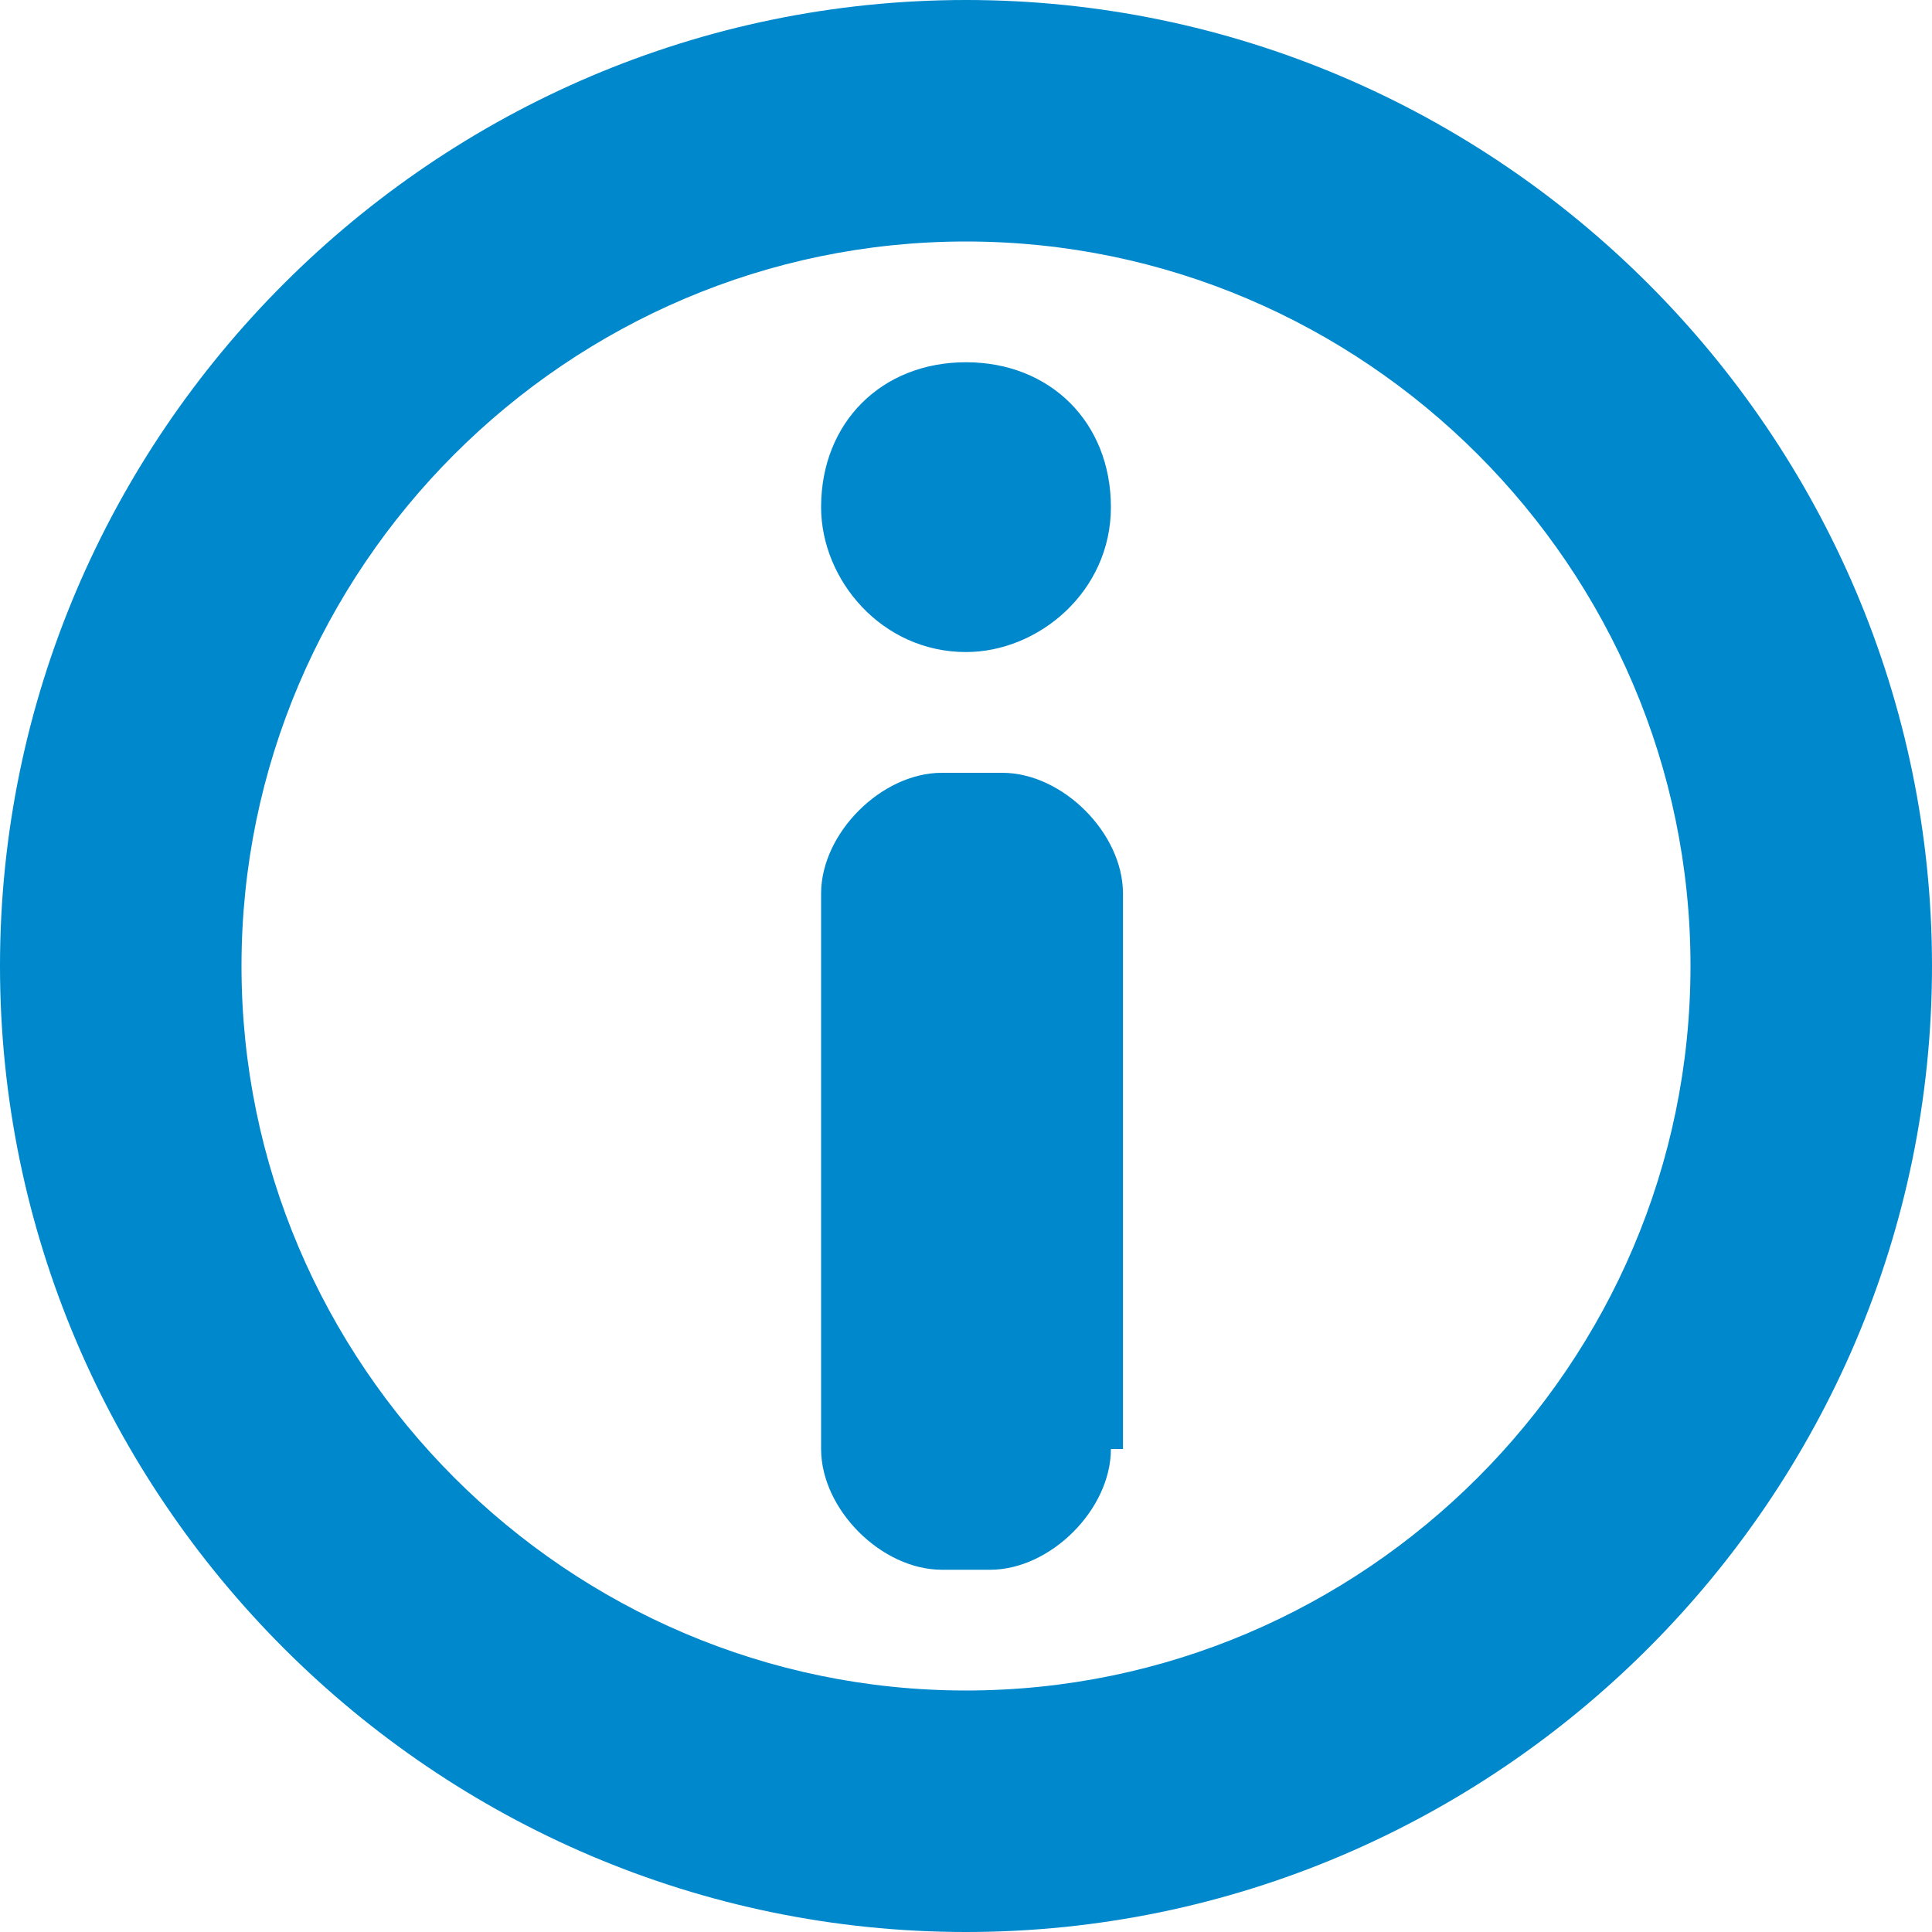
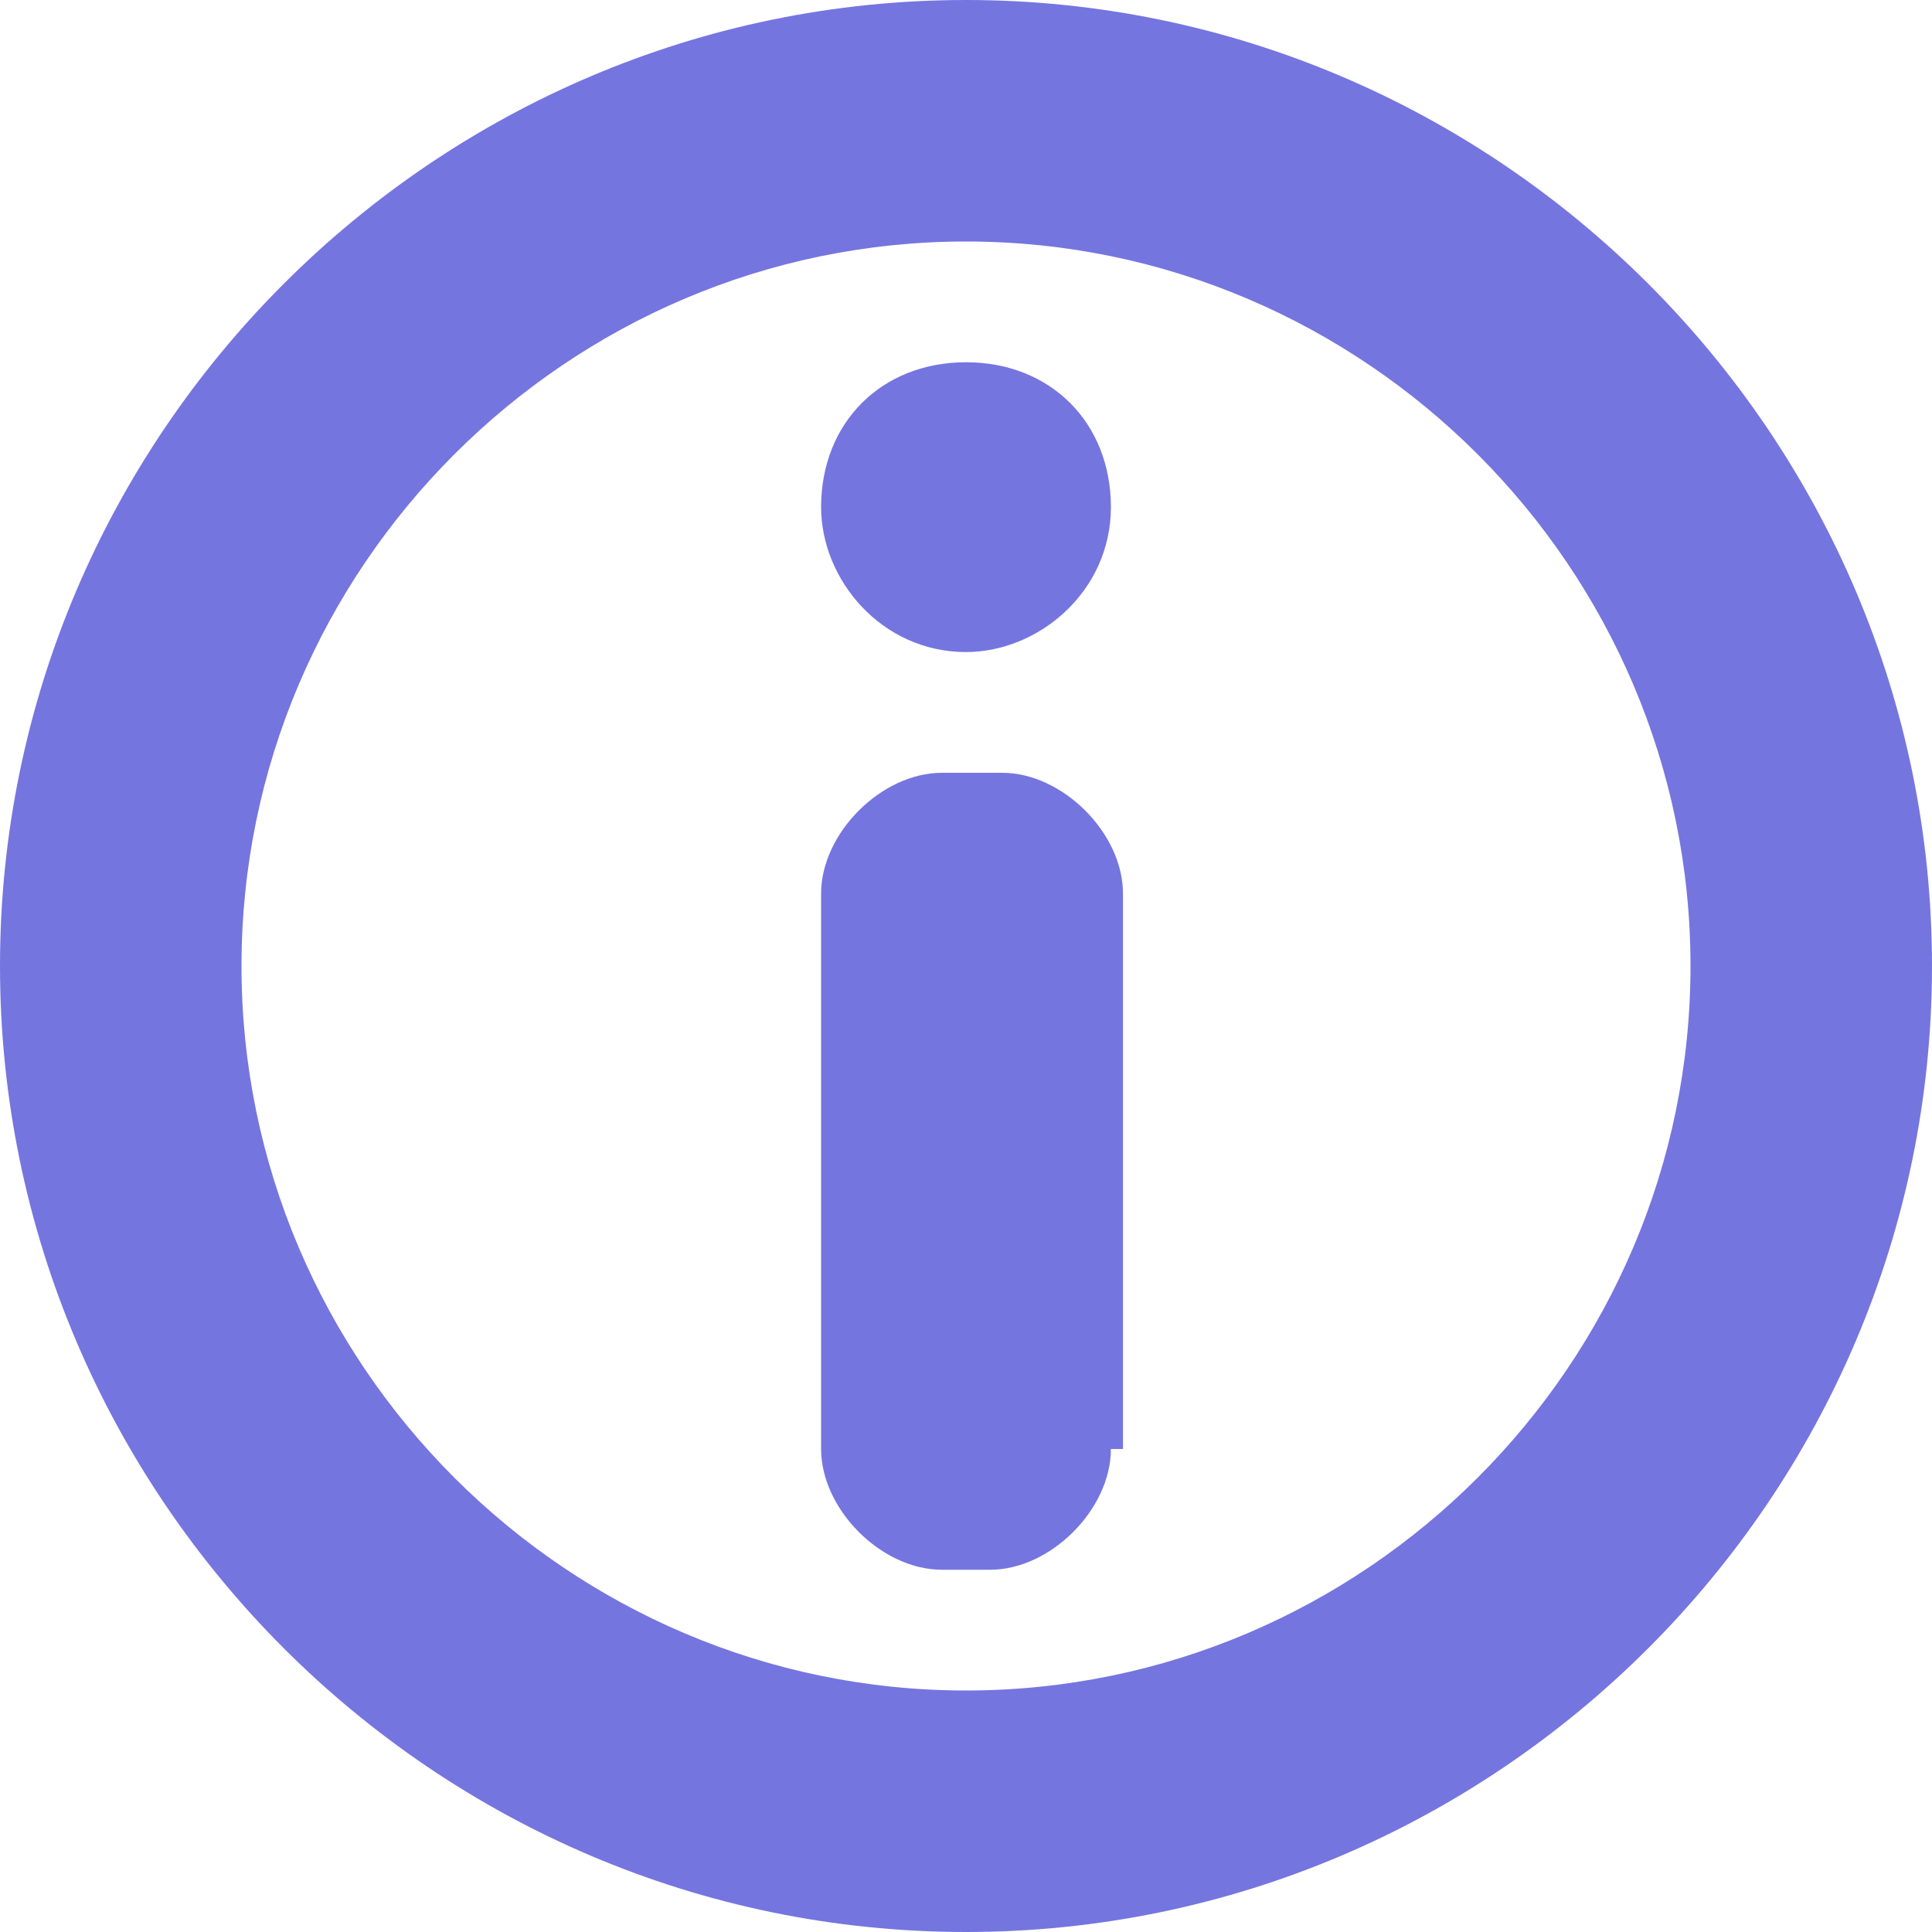
<svg xmlns="http://www.w3.org/2000/svg" version="1.1" x="0px" y="0px" width="16px" height="16px" viewBox="0 0 16 16" style="overflow:visible;enable-background:new 0 0 16 16;" xml:space="preserve" preserveAspectRatio="xMinYMid meet">
  <defs>
</defs>
-   <path style="fill:#0088cc;" d="M8,0C3.6,0,0,3.6,0,8c0,4.4,3.6,8,8,8c4.4,0,8-3.6,8-8C16,3.6,12.4,0,8,0z M8,14c-3.3,0-6-2.7-6-6  c0-3.3,2.7-6,6-6c3.3,0,6,2.7,6,6C14,11.3,11.3,14,8,14z M9.2,12c0,0.5-0.5,1-1,1H7.8c-0.5,0-1-0.5-1-1V7.4c0-0.5,0.5-1,1-1h0.5  c0.5,0,1,0.5,1,1V12z M9.2,4.2c0,0.7-0.6,1.2-1.2,1.2c-0.7,0-1.2-0.6-1.2-1.2C6.8,3.5,7.3,3,8,3C8.7,3,9.2,3.5,9.2,4.2z" />
+   <path style="fill:#7575E0;" d="M8,0C3.6,0,0,3.6,0,8c0,4.4,3.6,8,8,8c4.4,0,8-3.6,8-8C16,3.6,12.4,0,8,0z M8,14c-3.3,0-6-2.7-6-6  c0-3.3,2.7-6,6-6c3.3,0,6,2.7,6,6C14,11.3,11.3,14,8,14z M9.2,12c0,0.5-0.5,1-1,1H7.8c-0.5,0-1-0.5-1-1V7.4c0-0.5,0.5-1,1-1h0.5  c0.5,0,1,0.5,1,1V12z M9.2,4.2c0,0.7-0.6,1.2-1.2,1.2c-0.7,0-1.2-0.6-1.2-1.2C6.8,3.5,7.3,3,8,3C8.7,3,9.2,3.5,9.2,4.2z" />
</svg>
